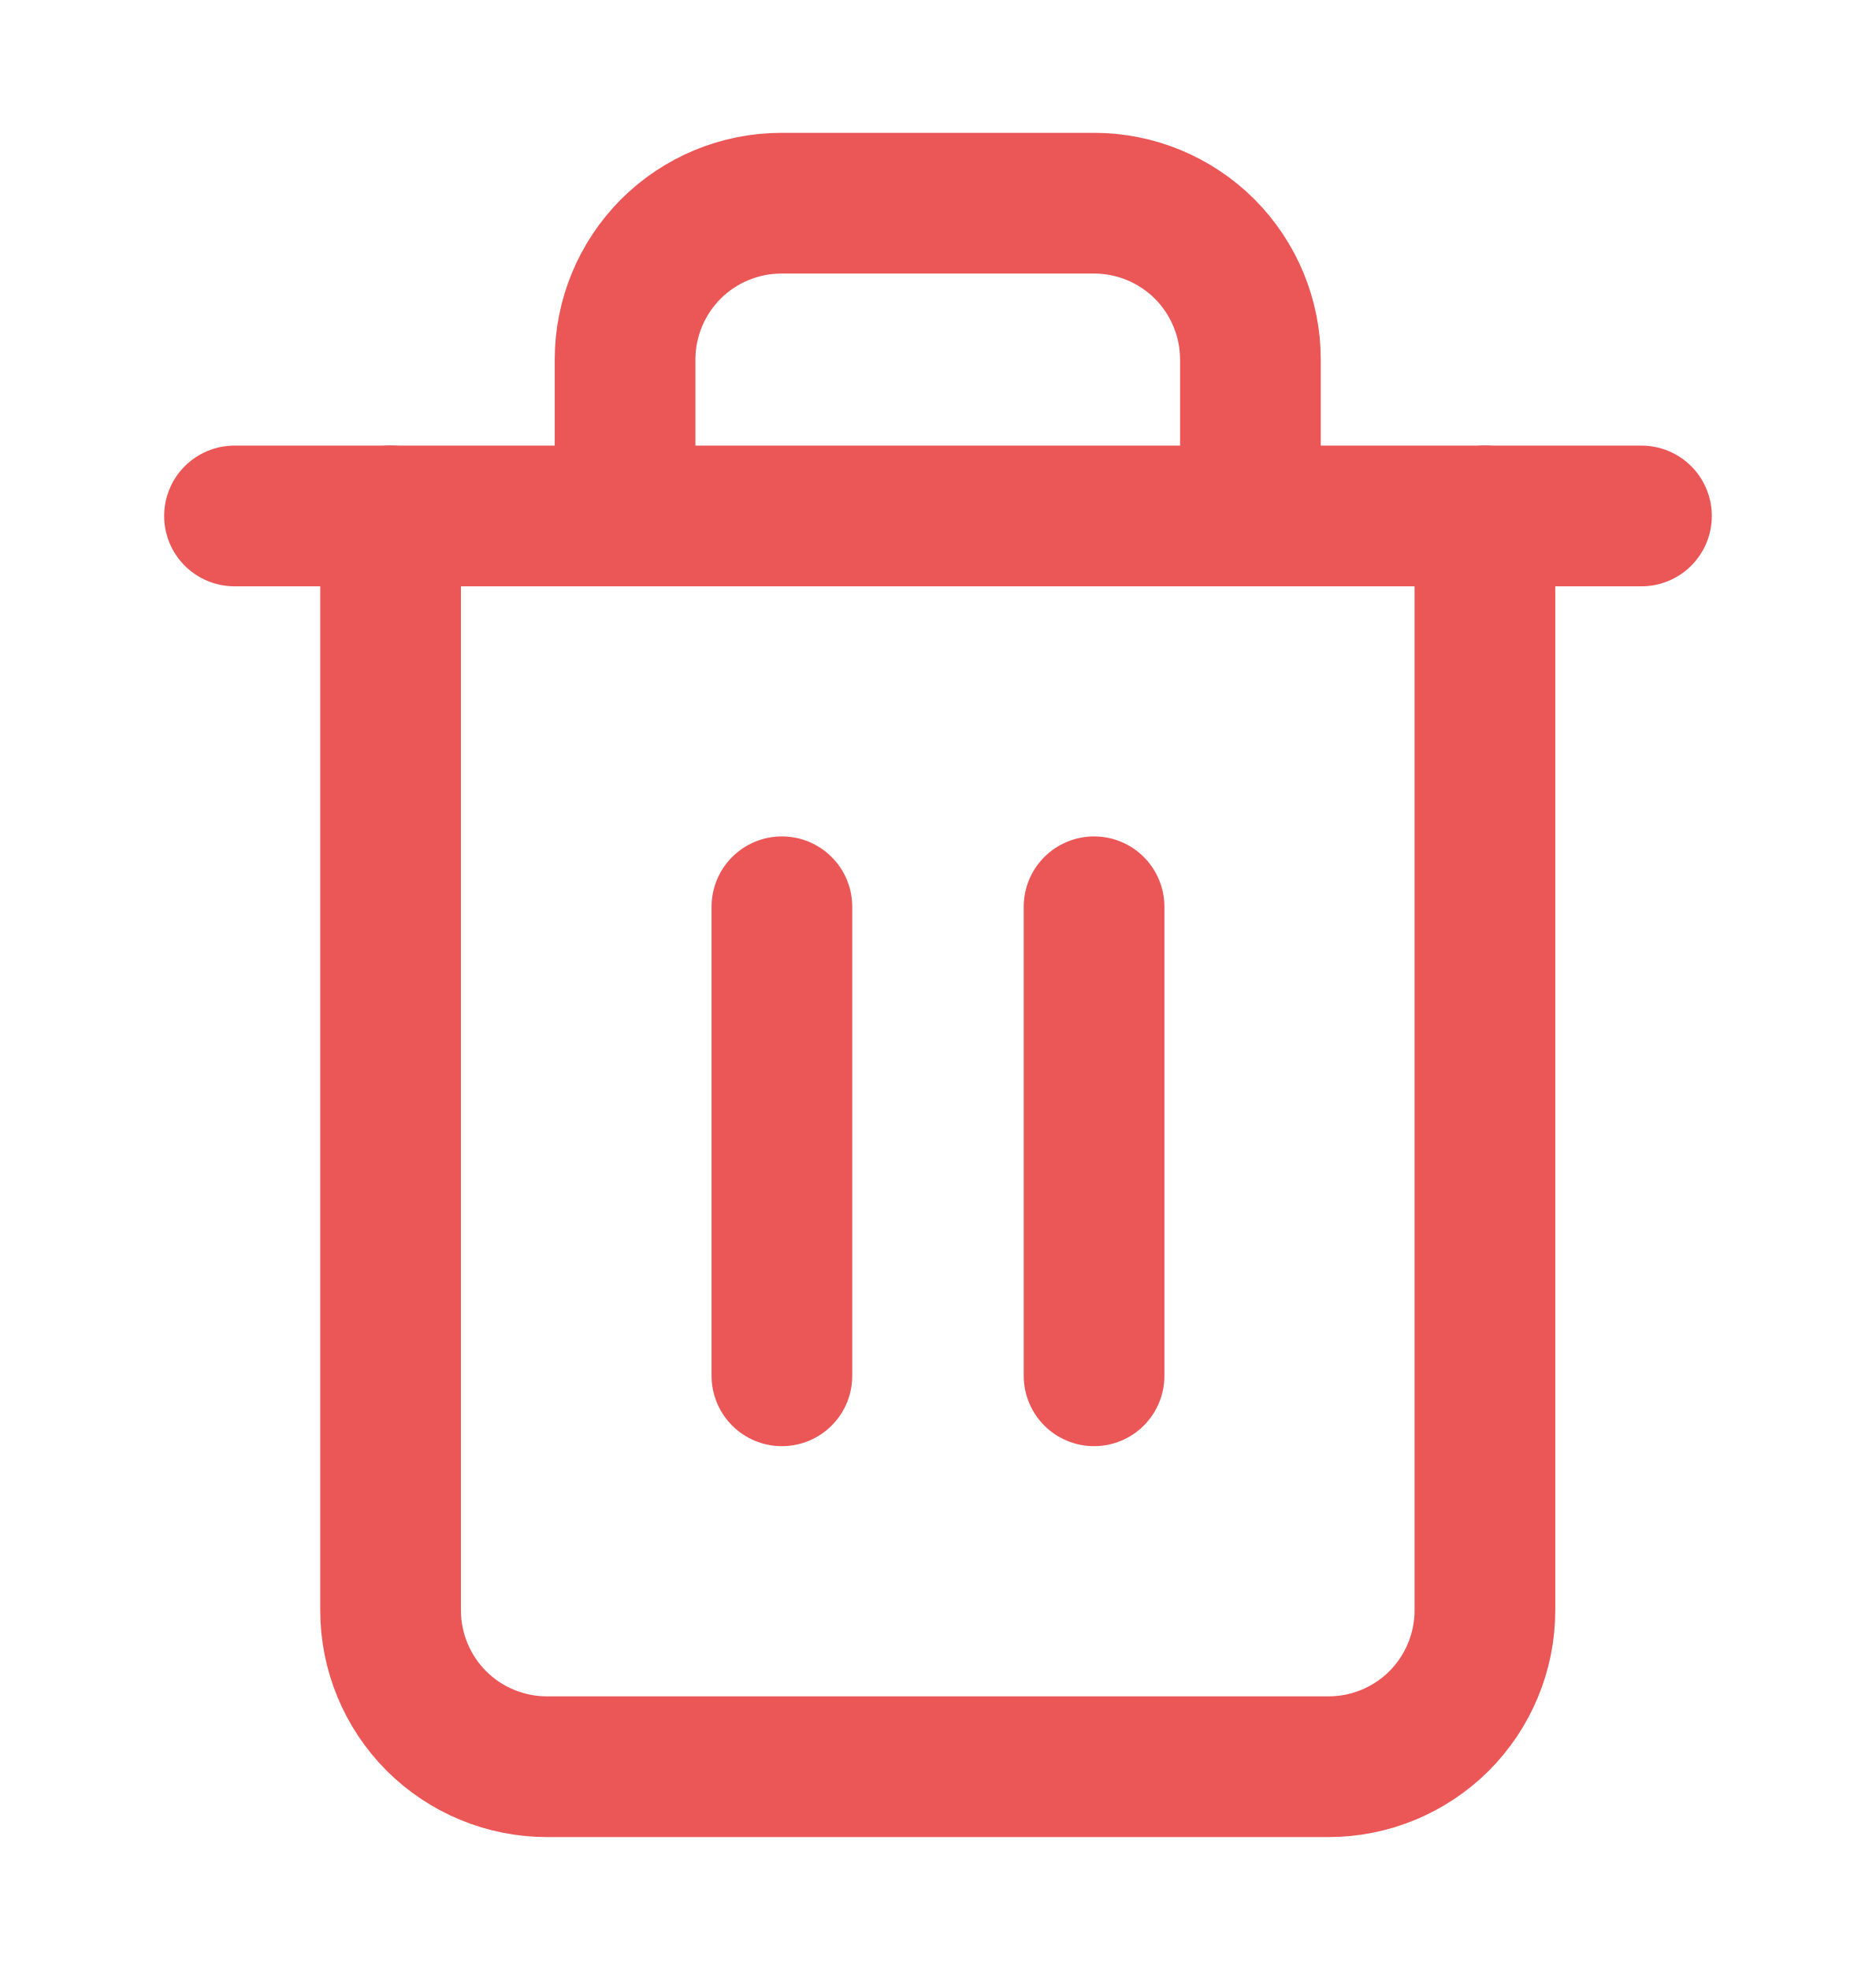
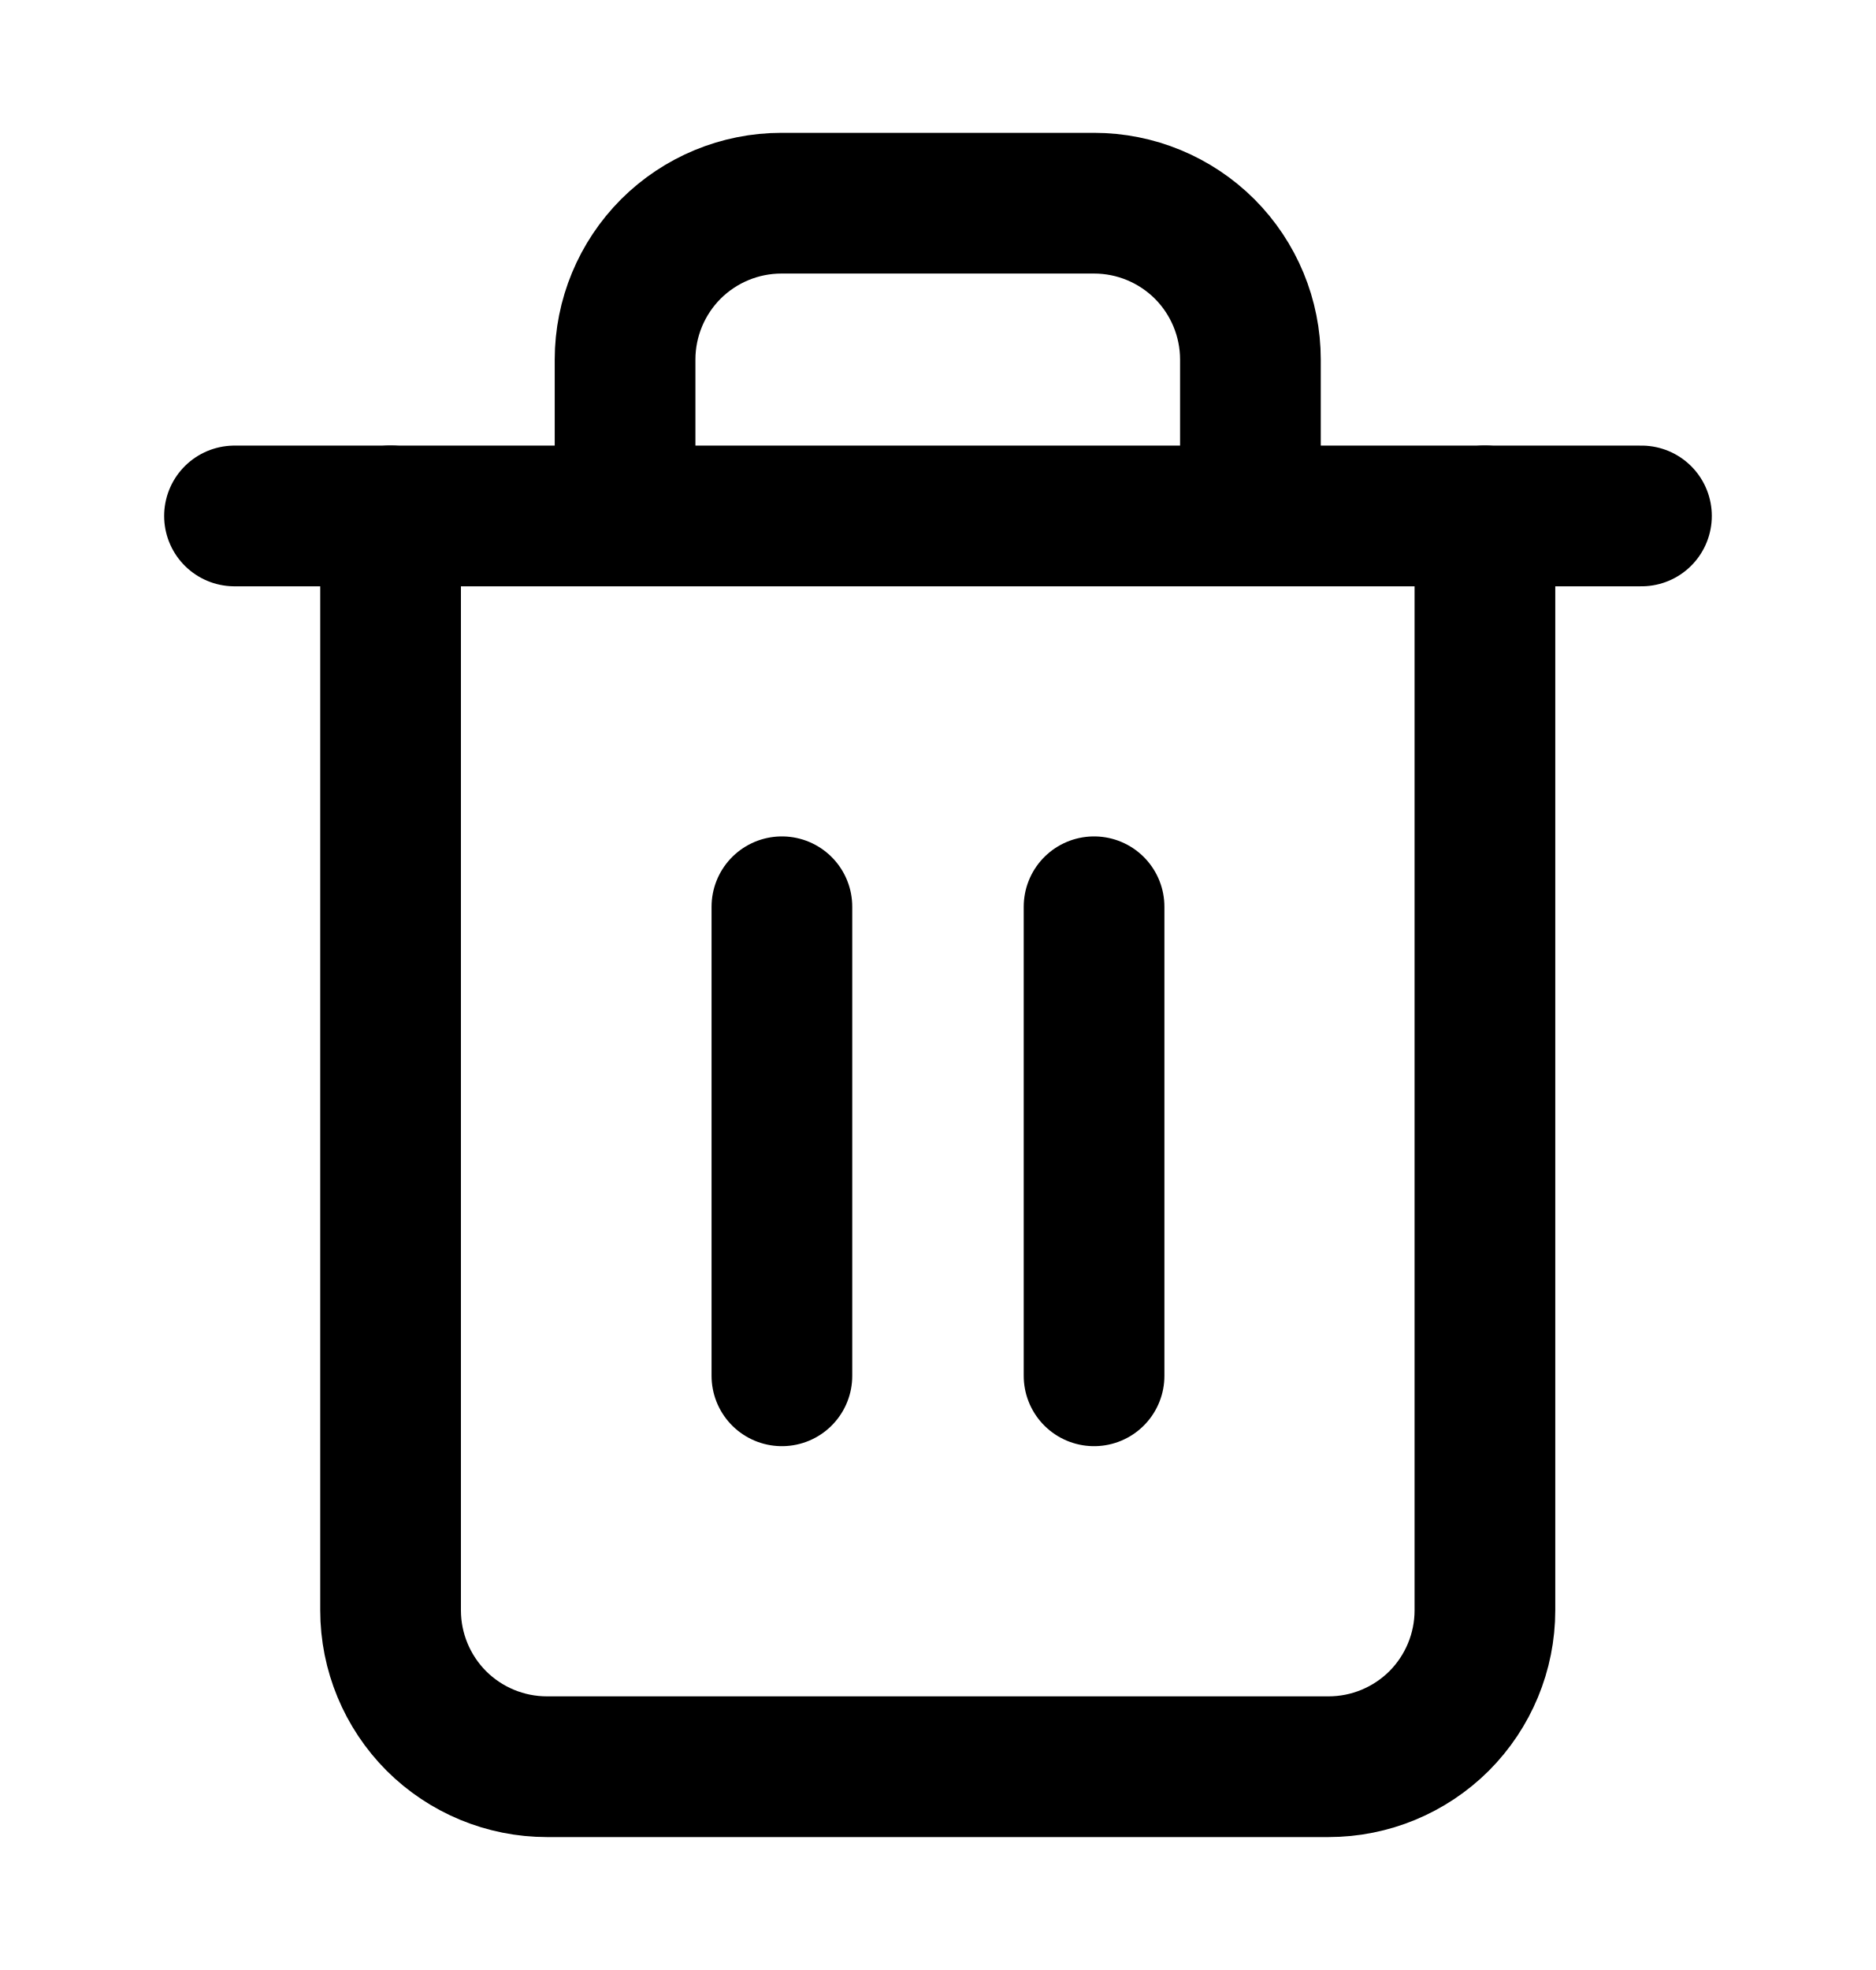
<svg xmlns="http://www.w3.org/2000/svg" width="20" height="21" viewBox="0 0 20 21" fill="none">
-   <path d="M2.5 5.5H4.167H17.5" stroke="#EB5757" stroke-width="1.5" stroke-linecap="round" stroke-linejoin="round" />
-   <path d="M15.831 5.499V17.166C15.831 17.608 15.655 18.032 15.343 18.345C15.03 18.657 14.606 18.833 14.164 18.833H5.831C5.389 18.833 4.965 18.657 4.652 18.345C4.34 18.032 4.164 17.608 4.164 17.166V5.499M6.664 5.499V3.833C6.664 3.391 6.84 2.967 7.152 2.654C7.465 2.342 7.889 2.166 8.331 2.166H11.664C12.106 2.166 12.53 2.342 12.843 2.654C13.155 2.967 13.331 3.391 13.331 3.833V5.499" stroke="#EB5757" stroke-width="1.5" stroke-linecap="round" stroke-linejoin="round" />
-   <path d="M8.336 9.666V14.666" stroke="#EB5757" stroke-width="1.5" stroke-linecap="round" stroke-linejoin="round" />
-   <path d="M11.664 9.666V14.666" stroke="#EB5757" stroke-width="1.5" stroke-linecap="round" stroke-linejoin="round" />
+   <path d="M2.5 5.5H4.167H17.5" stroke="currentColor" stroke-width="1.5" stroke-linecap="round" stroke-linejoin="round" />
+   <path d="M15.831 5.499V17.166C15.831 17.608 15.655 18.032 15.343 18.345C15.03 18.657 14.606 18.833 14.164 18.833H5.831C5.389 18.833 4.965 18.657 4.652 18.345C4.34 18.032 4.164 17.608 4.164 17.166V5.499M6.664 5.499V3.833C6.664 3.391 6.84 2.967 7.152 2.654C7.465 2.342 7.889 2.166 8.331 2.166H11.664C12.106 2.166 12.53 2.342 12.843 2.654C13.155 2.967 13.331 3.391 13.331 3.833V5.499" stroke="currentColor" stroke-width="1.5" stroke-linecap="round" stroke-linejoin="round" />
+   <path d="M8.336 9.666V14.666" stroke="currentColor" stroke-width="1.5" stroke-linecap="round" stroke-linejoin="round" />
+   <path d="M11.664 9.666V14.666" stroke="currentColor" stroke-width="1.5" stroke-linecap="round" stroke-linejoin="round" />
</svg>
